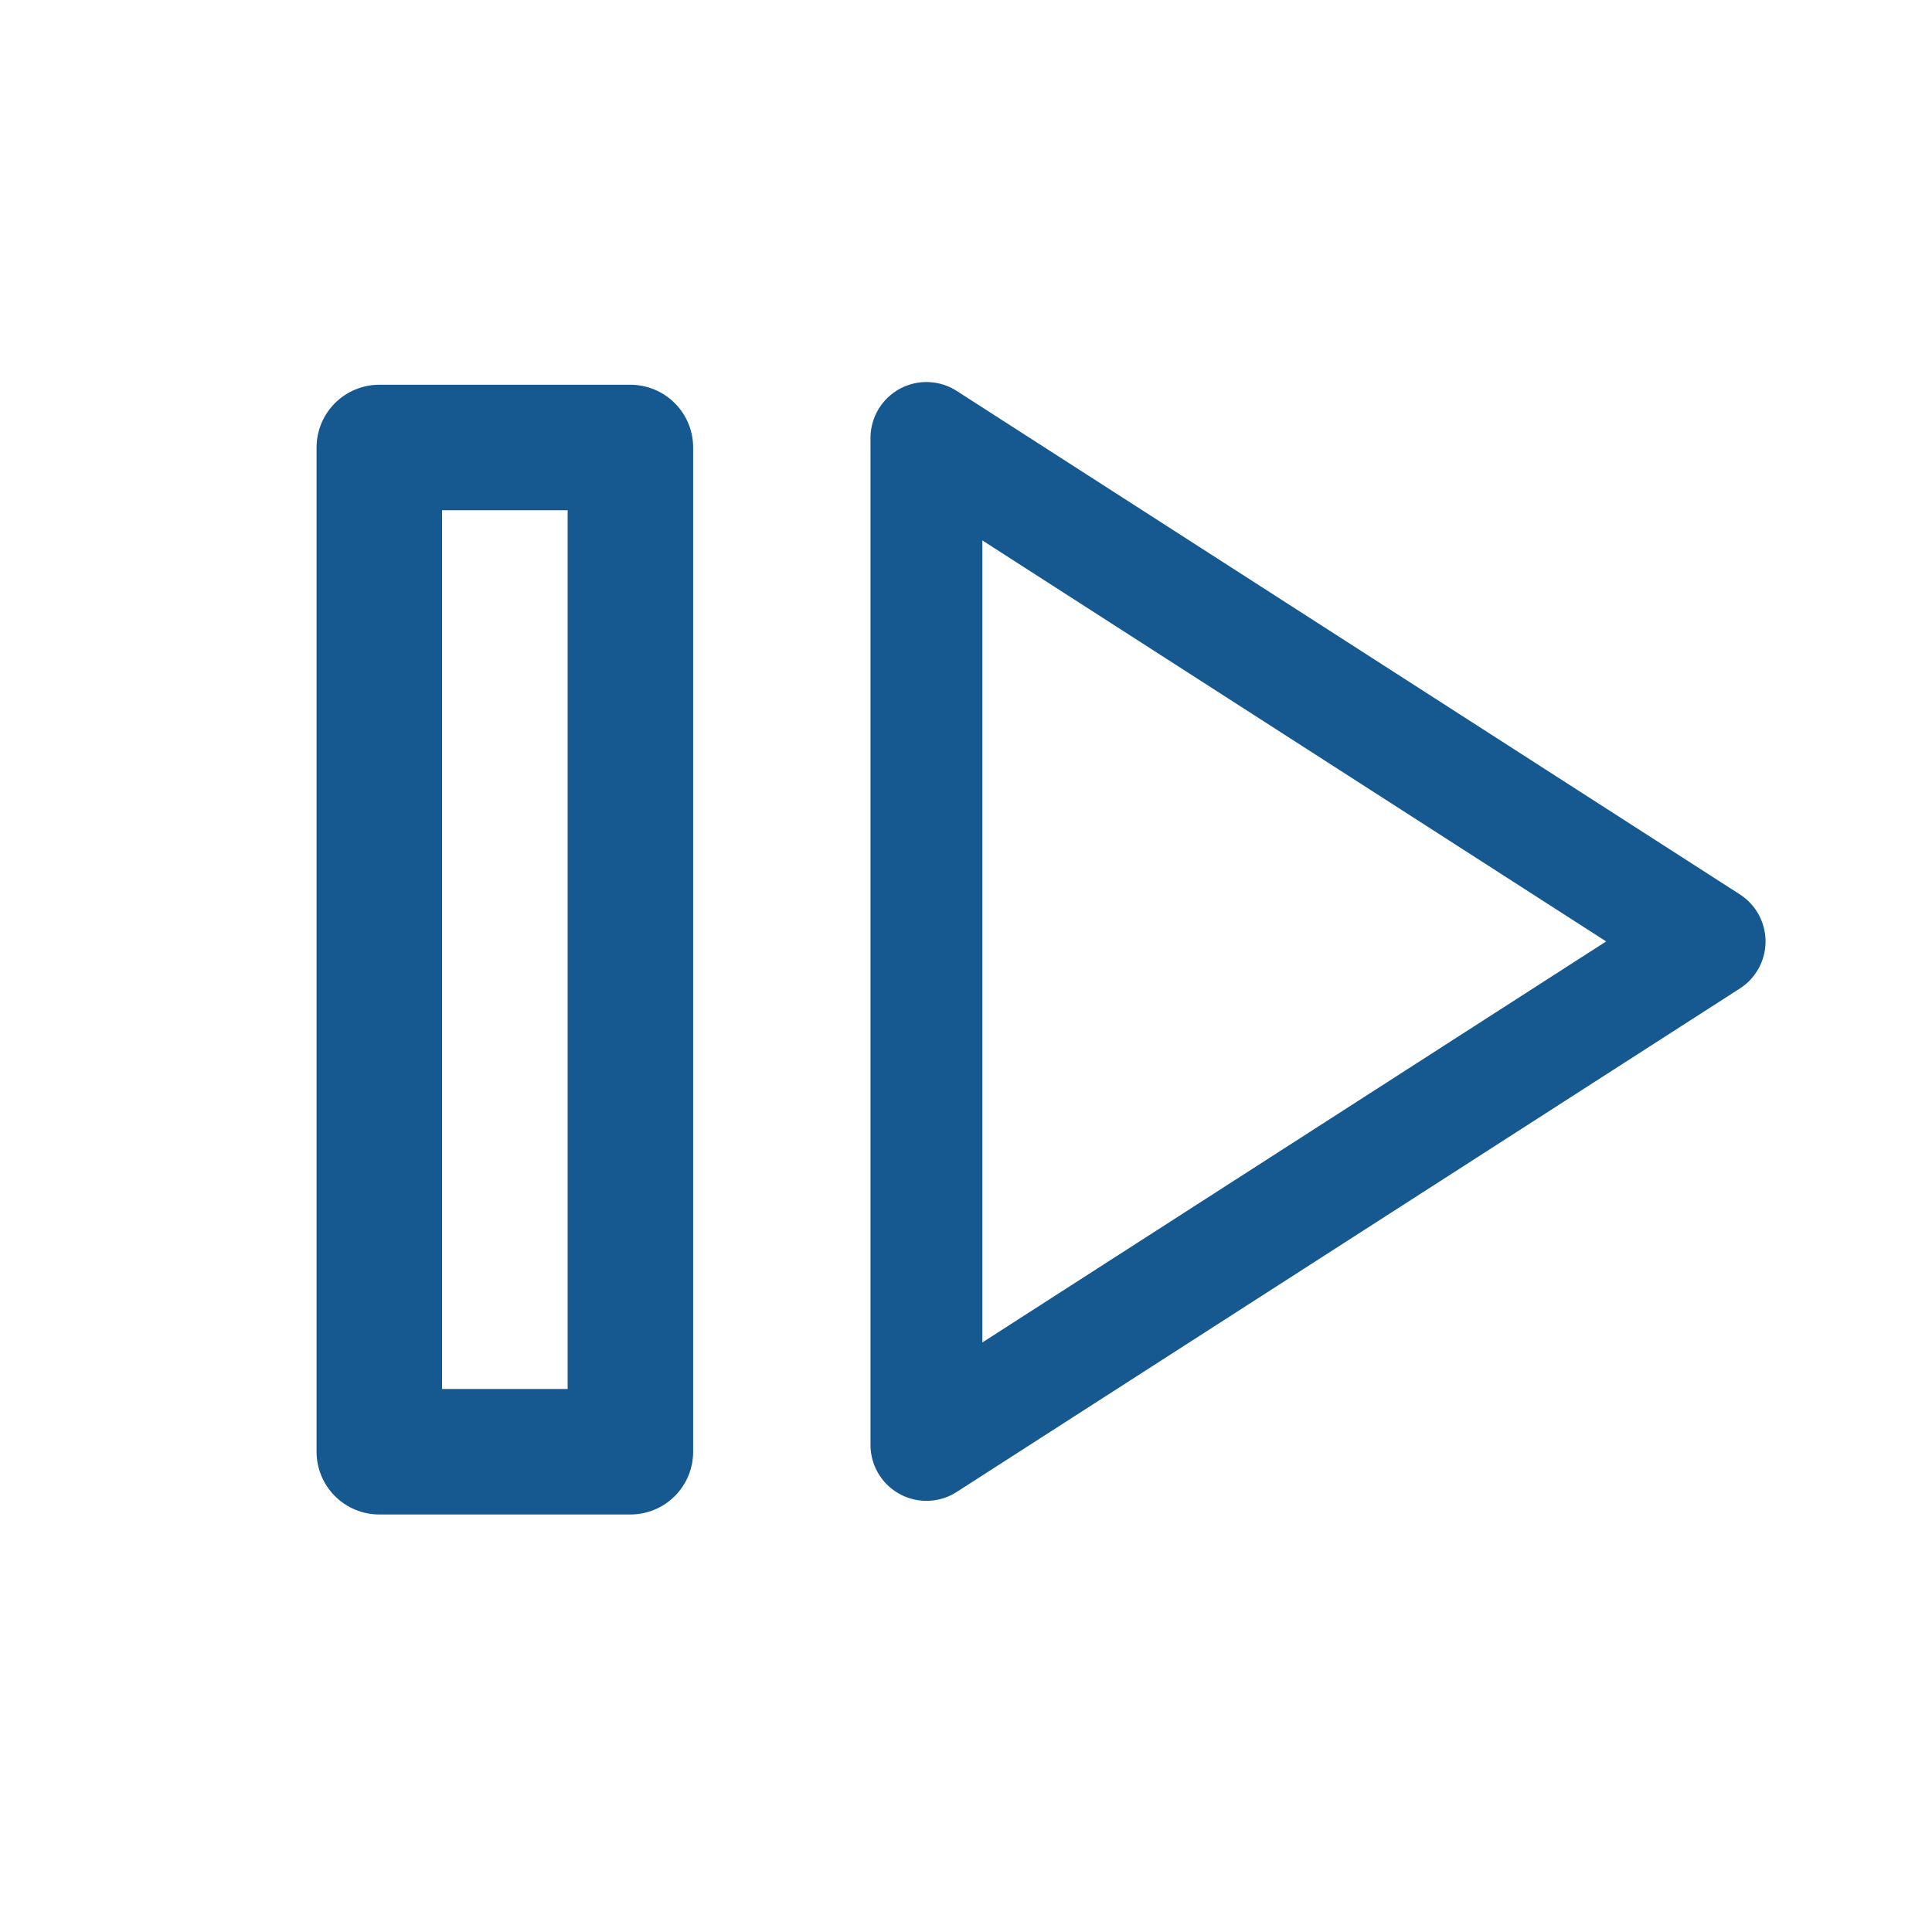
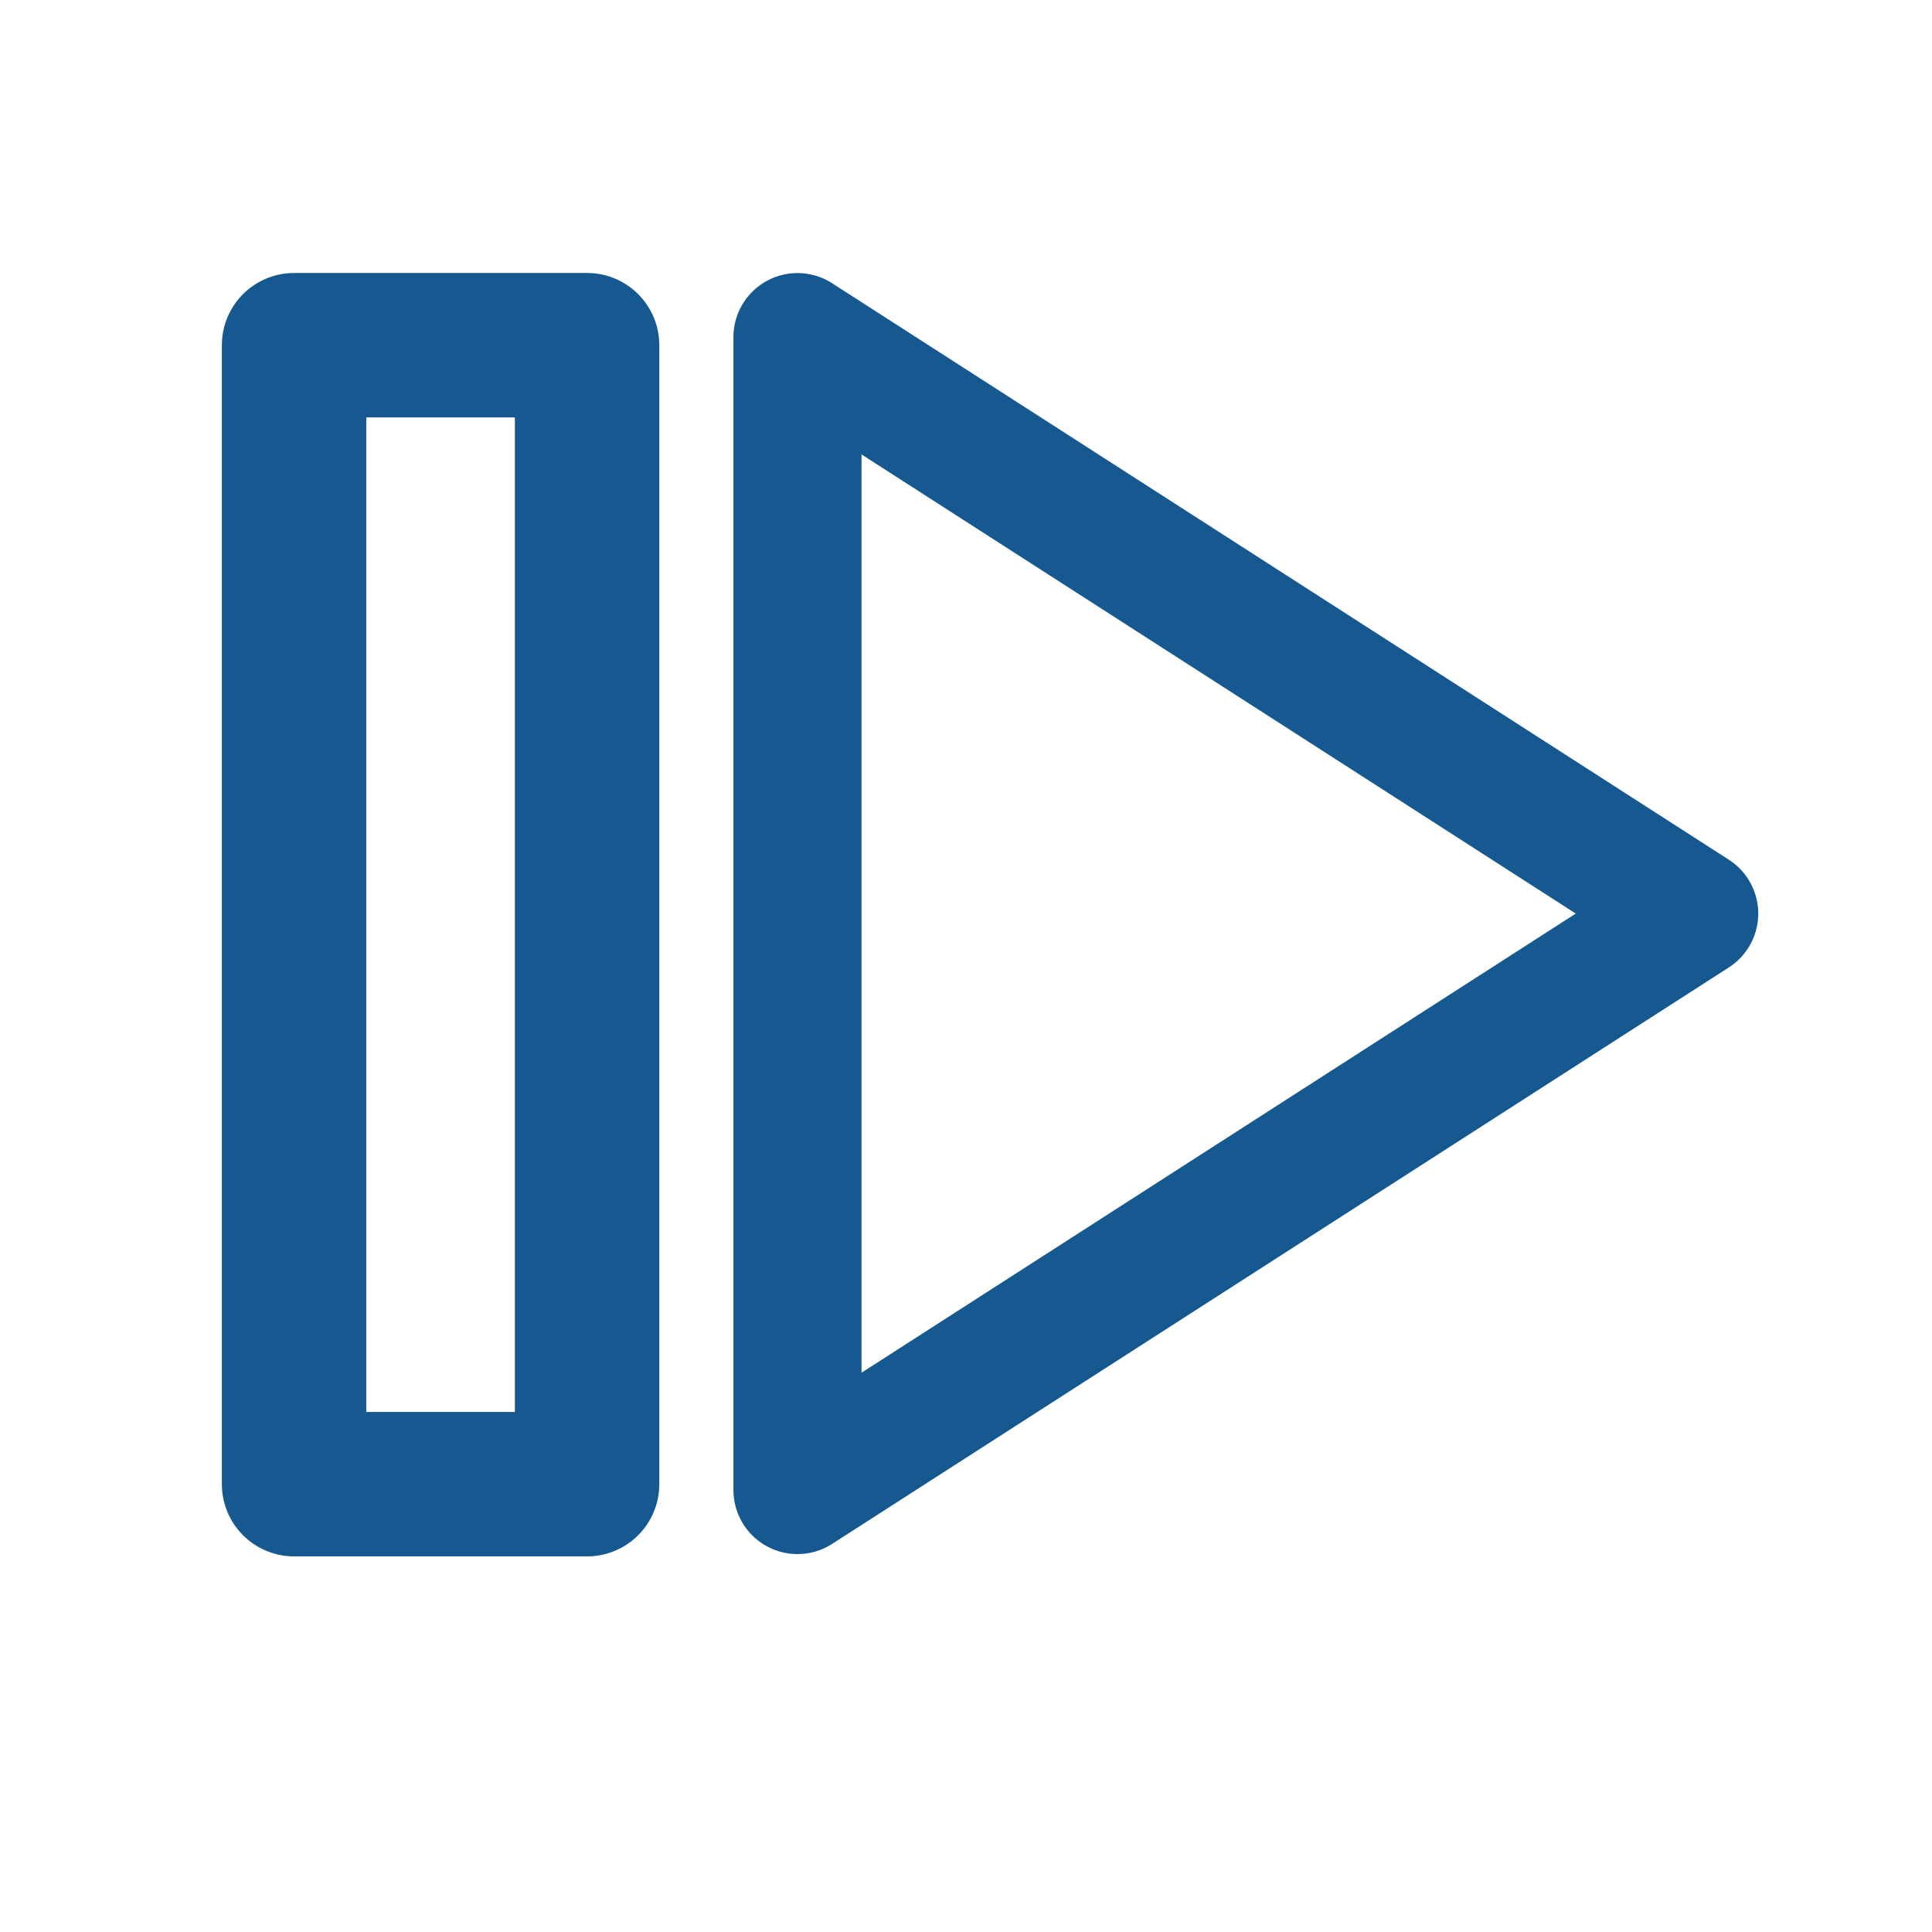
<svg xmlns="http://www.w3.org/2000/svg" width="24" height="24" viewBox="0 0 24 24" fill="none" stroke="currentColor" stroke-width="2" stroke-linecap="round" stroke-linejoin="round" class="feather feather-play" version="1.1" id="svg4">
  <defs id="defs8" />
-   <polygon points="5,21 5,3 19,12 " id="polygon2" transform="matrix(0.6949136,0,0,0.6949136,8.033905,3.355942)" style="stroke:#165990;stroke-opacity:1" />
-   <rect x="4.712" y="5.559" width="3.119" height="12.475" id="rect2" style="stroke-width:1.559;stroke:#165990;stroke-opacity:1" />
+   <polygon points="5,21 5,3 19,12 " id="polygon2" transform="matrix(0.7956683,0,0,0.7956683,5.928162,1.800743)" style="stroke:#165990;stroke-opacity:1" />
+   <rect x="3.653" y="4.288" width="3.64" height="14.149" id="rect2" style="stroke:#165990;stroke-width:1.794;stroke-opacity:1" />
</svg>
